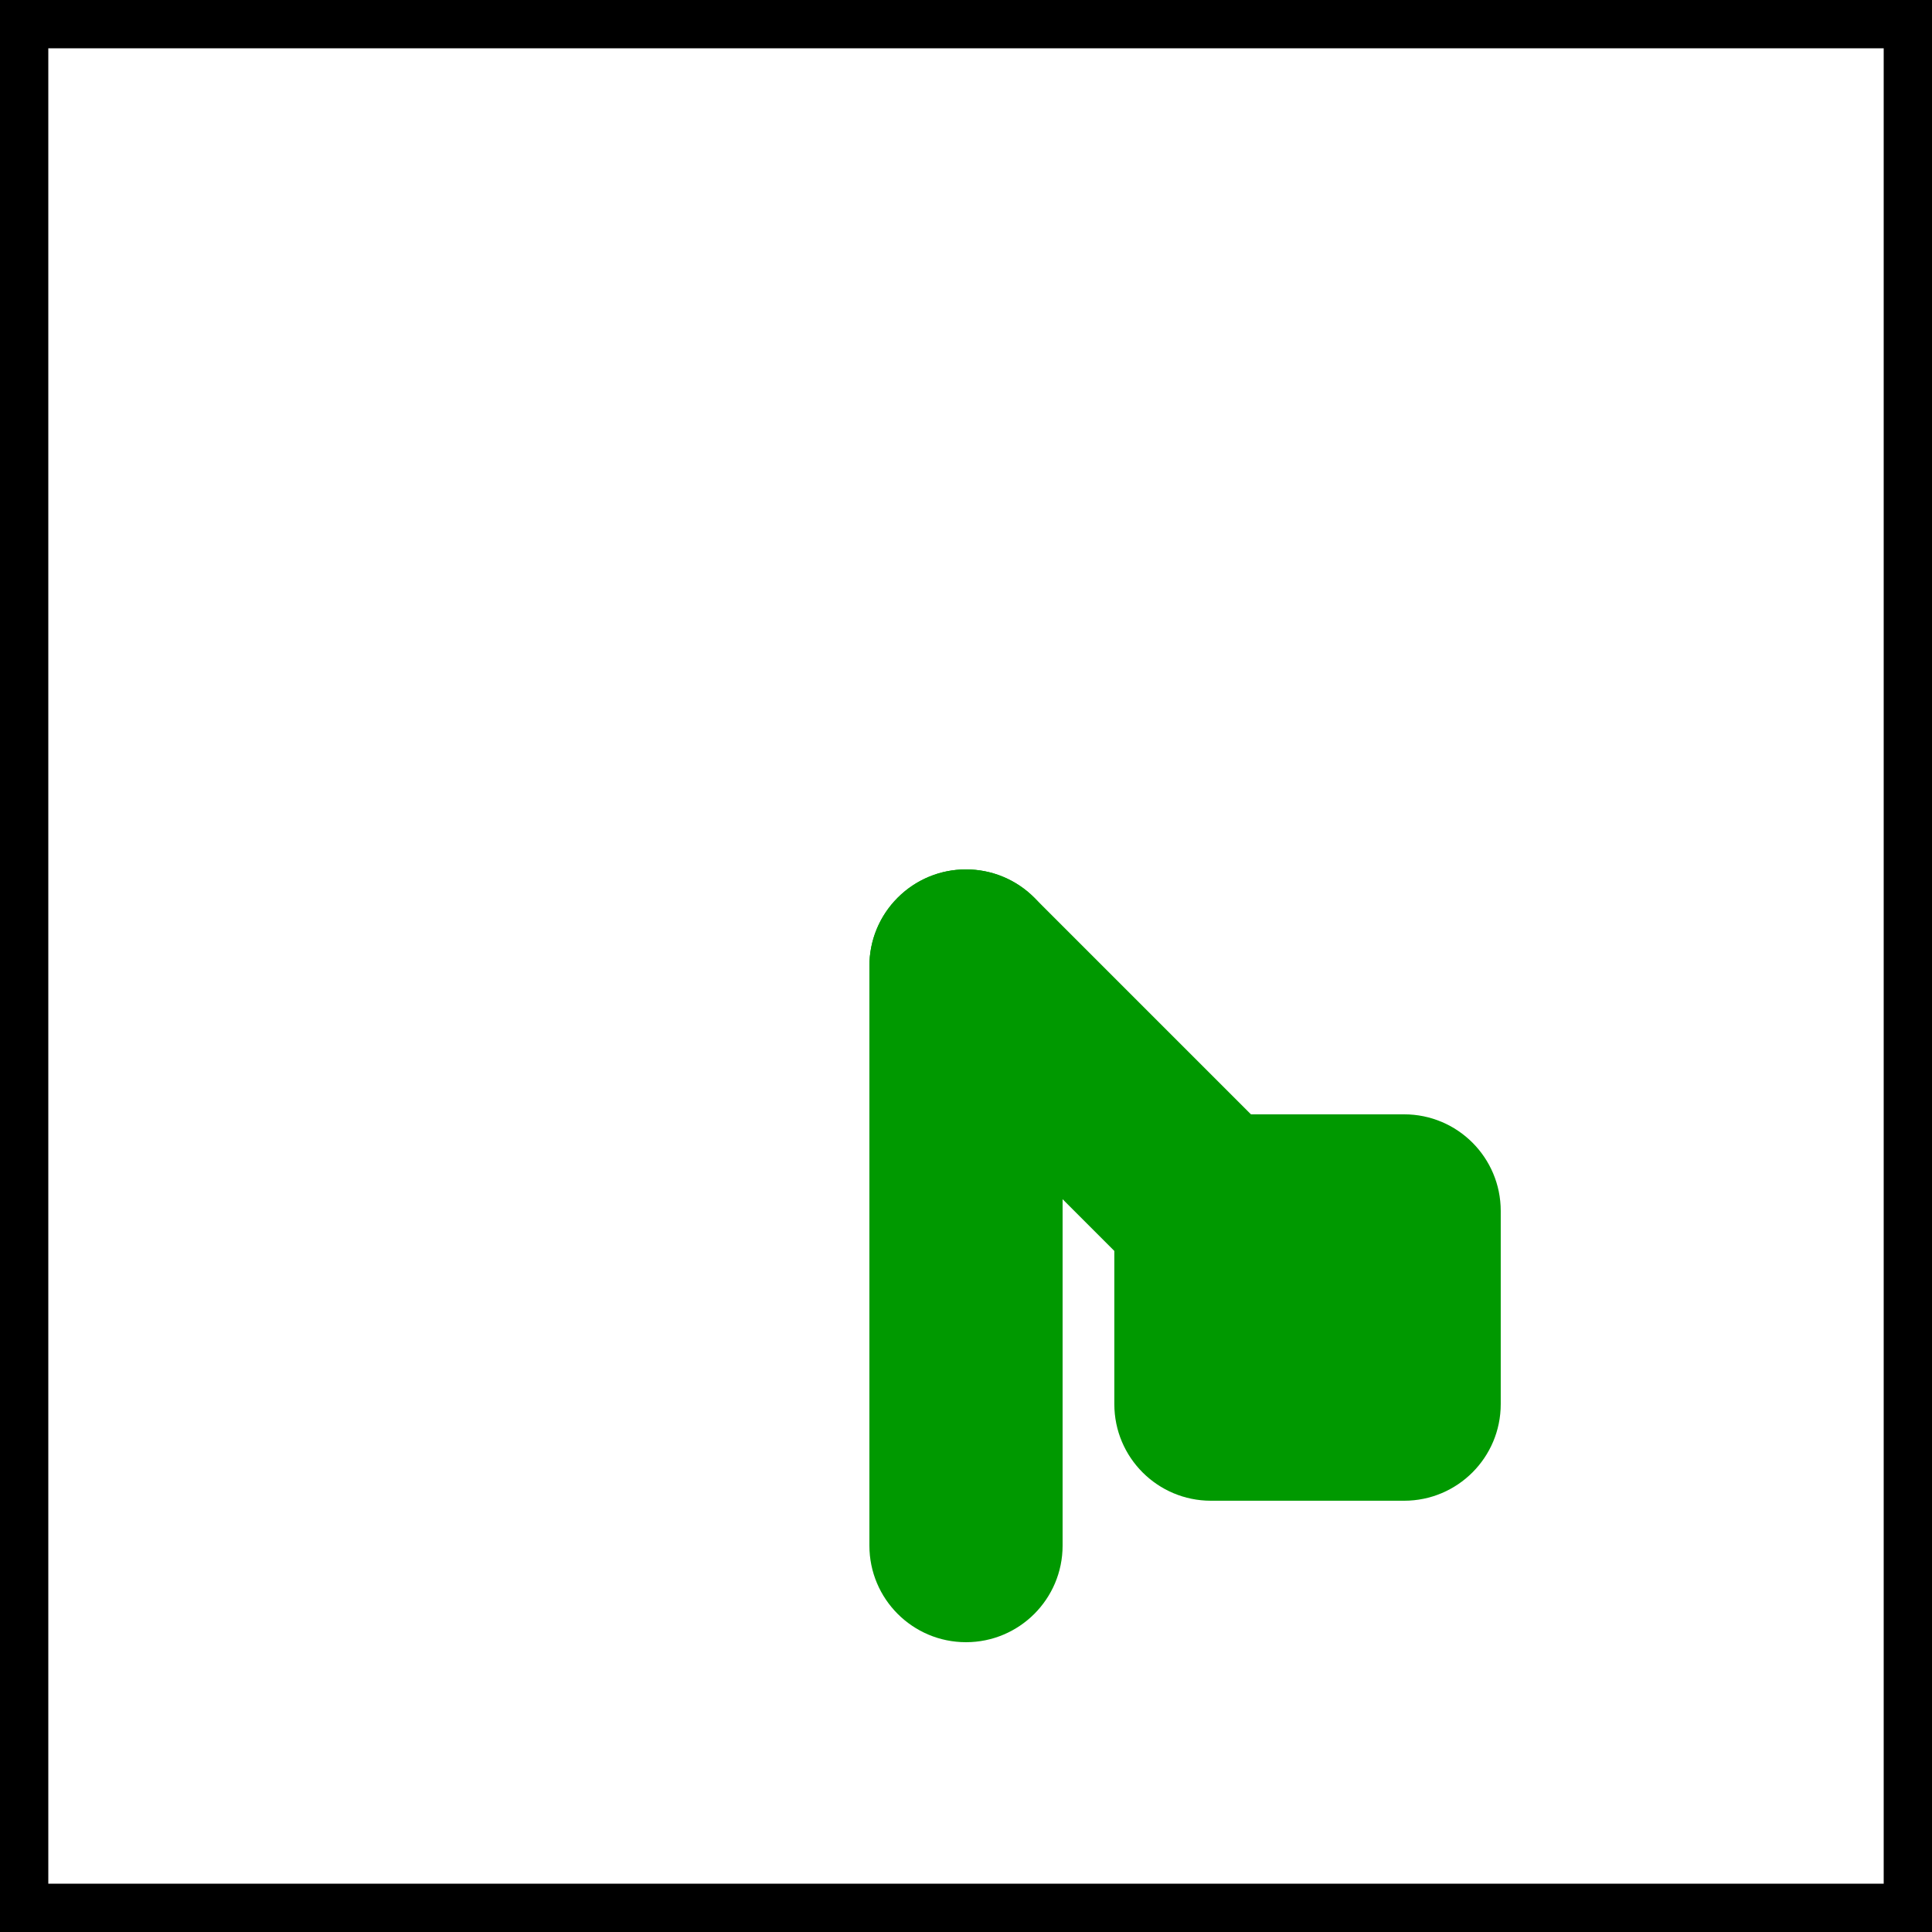
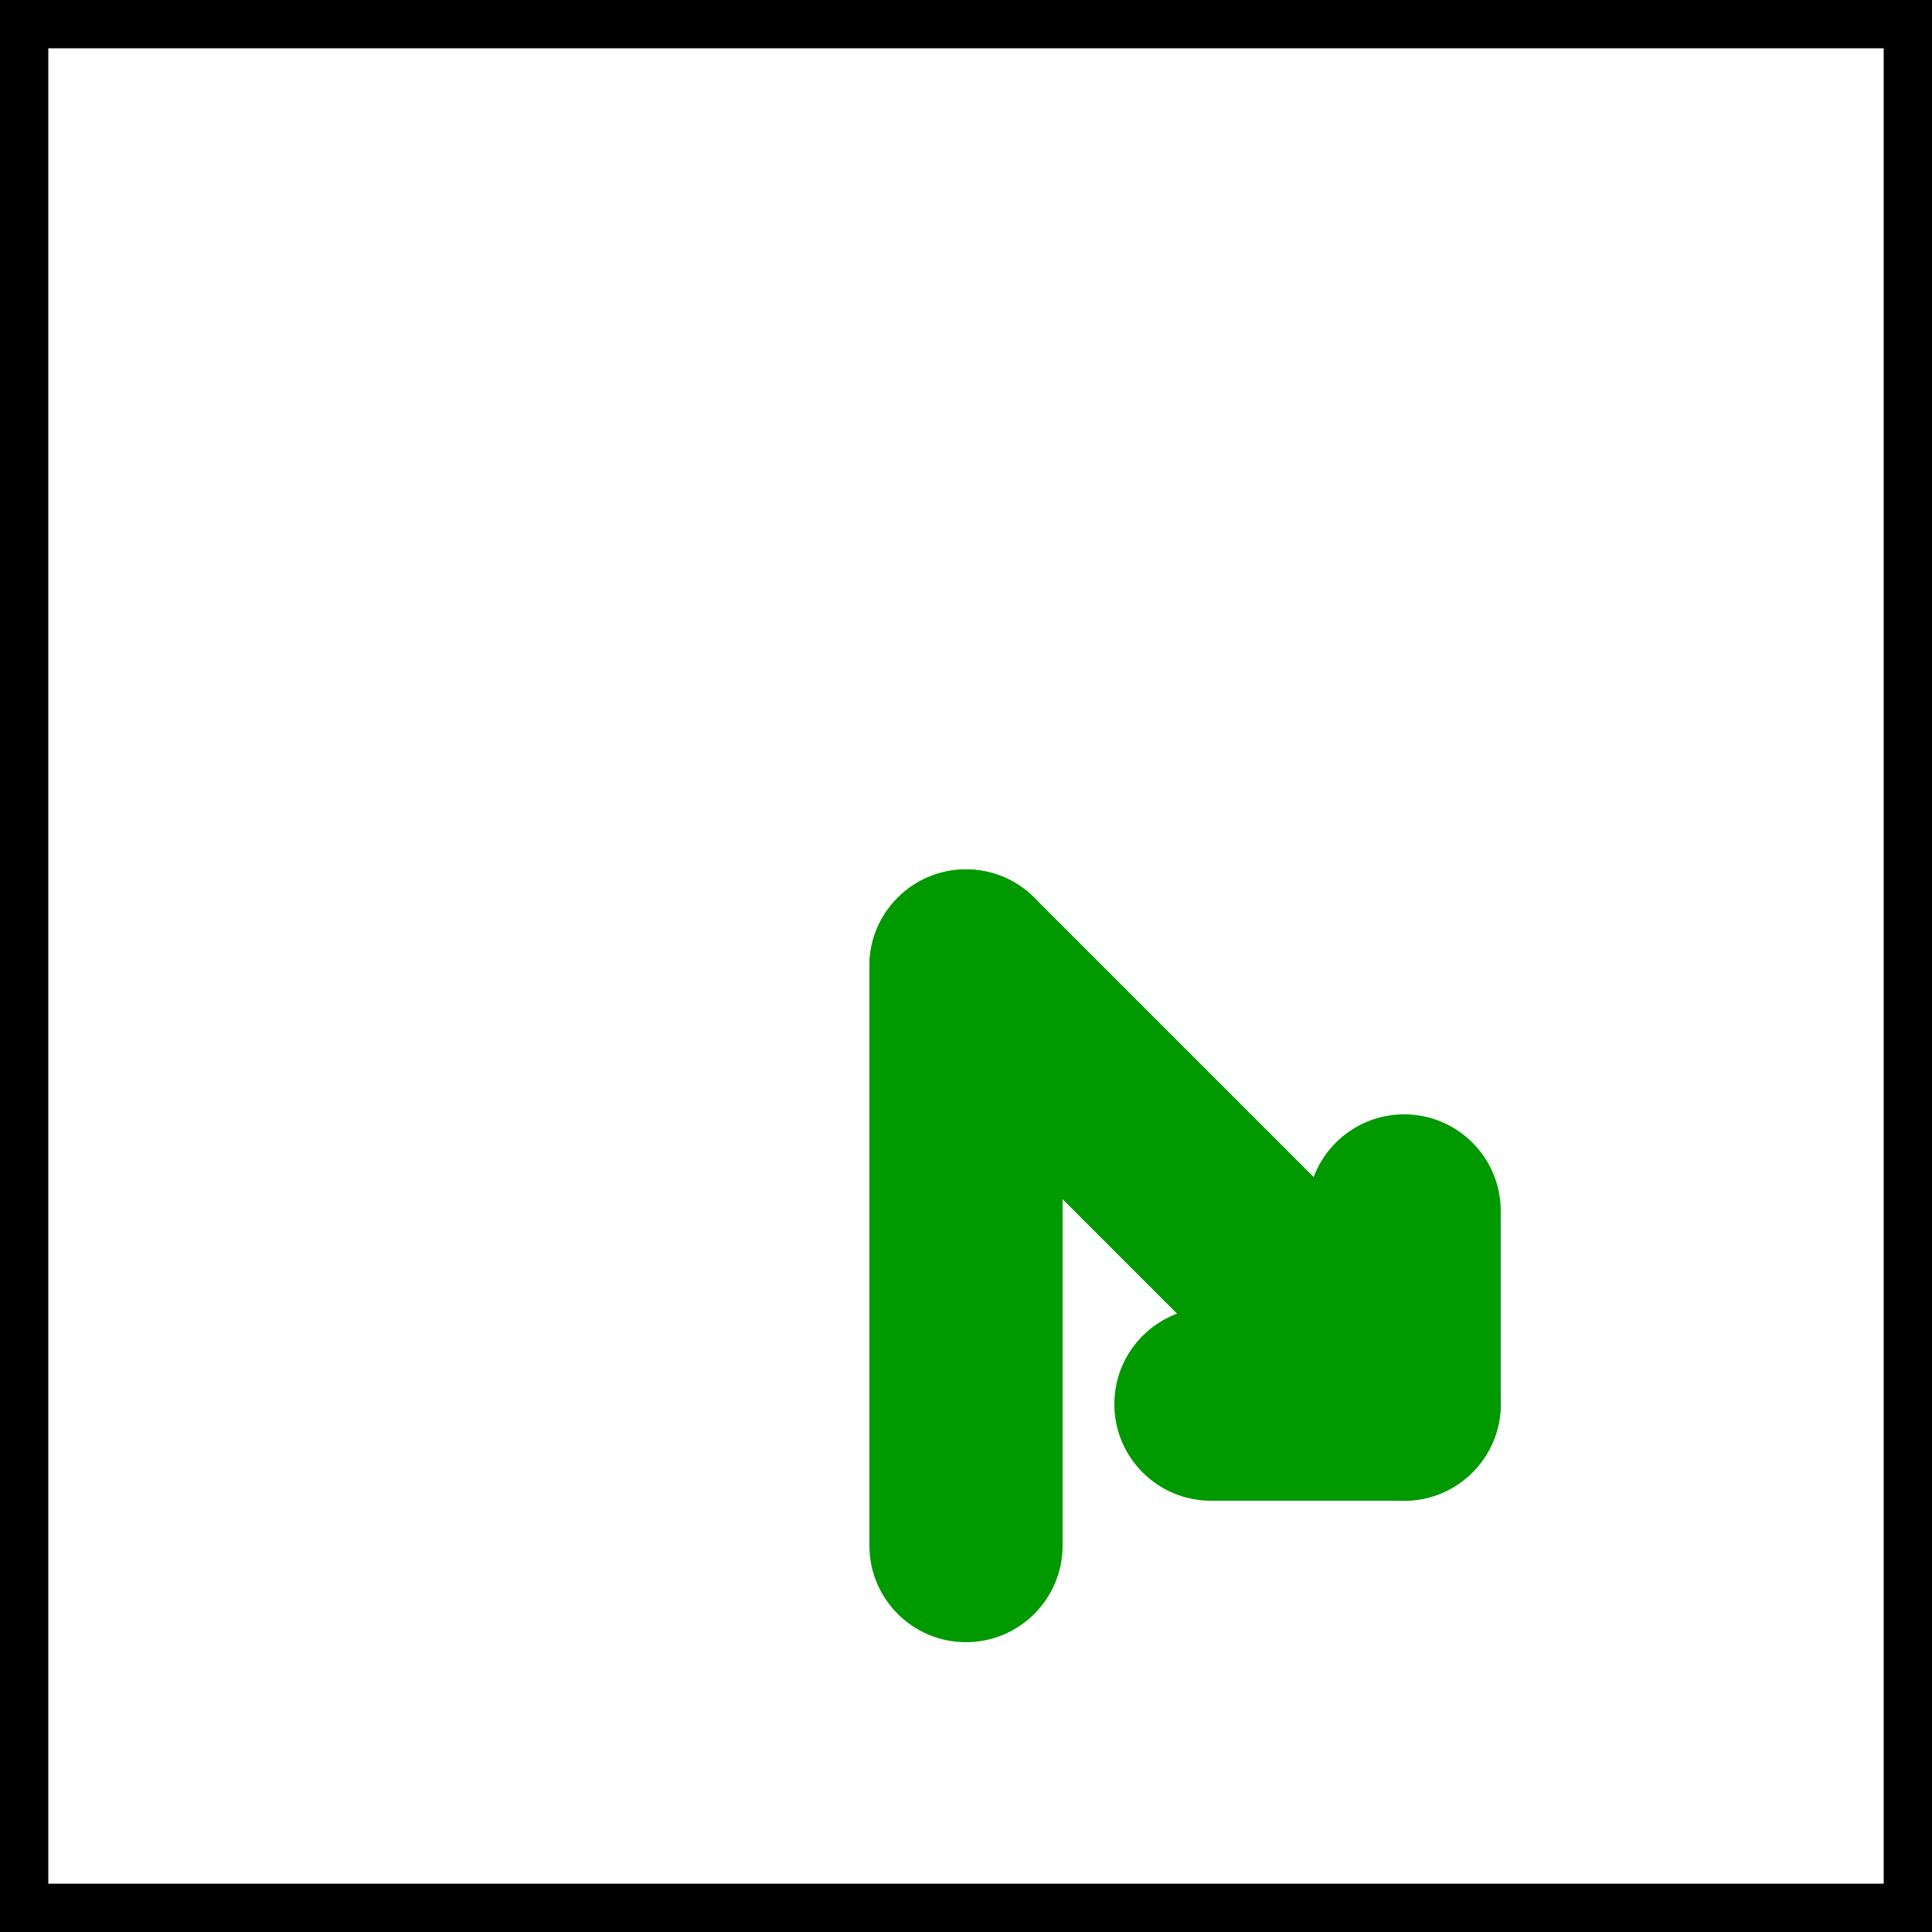
<svg xmlns="http://www.w3.org/2000/svg" viewBox="0 0 20 20">
  <rect stroke="black" fill="white" x="0" y="0" width="20" height="20" />
  <g fill="rgb(0,153,0)">
    <rect width="2" height="8" x="9" y="9" rx="1" />
    <g transform="rotate(135,10,10)">
-       <rect transform="rotate(45,10,5)" width="4" height="4" x="8" y="3" rx="1" />
+       <rect transform="rotate(45,10,5)" width="4" height="2" x="8" y="3" rx="1" />
+       <rect transform="rotate(45,10,5)" width="2" height="4" x="8" y="3" rx="1" />
      <rect width="2" height="8" x="9" y="3" rx="1" />
    </g>
  </g>
</svg>
